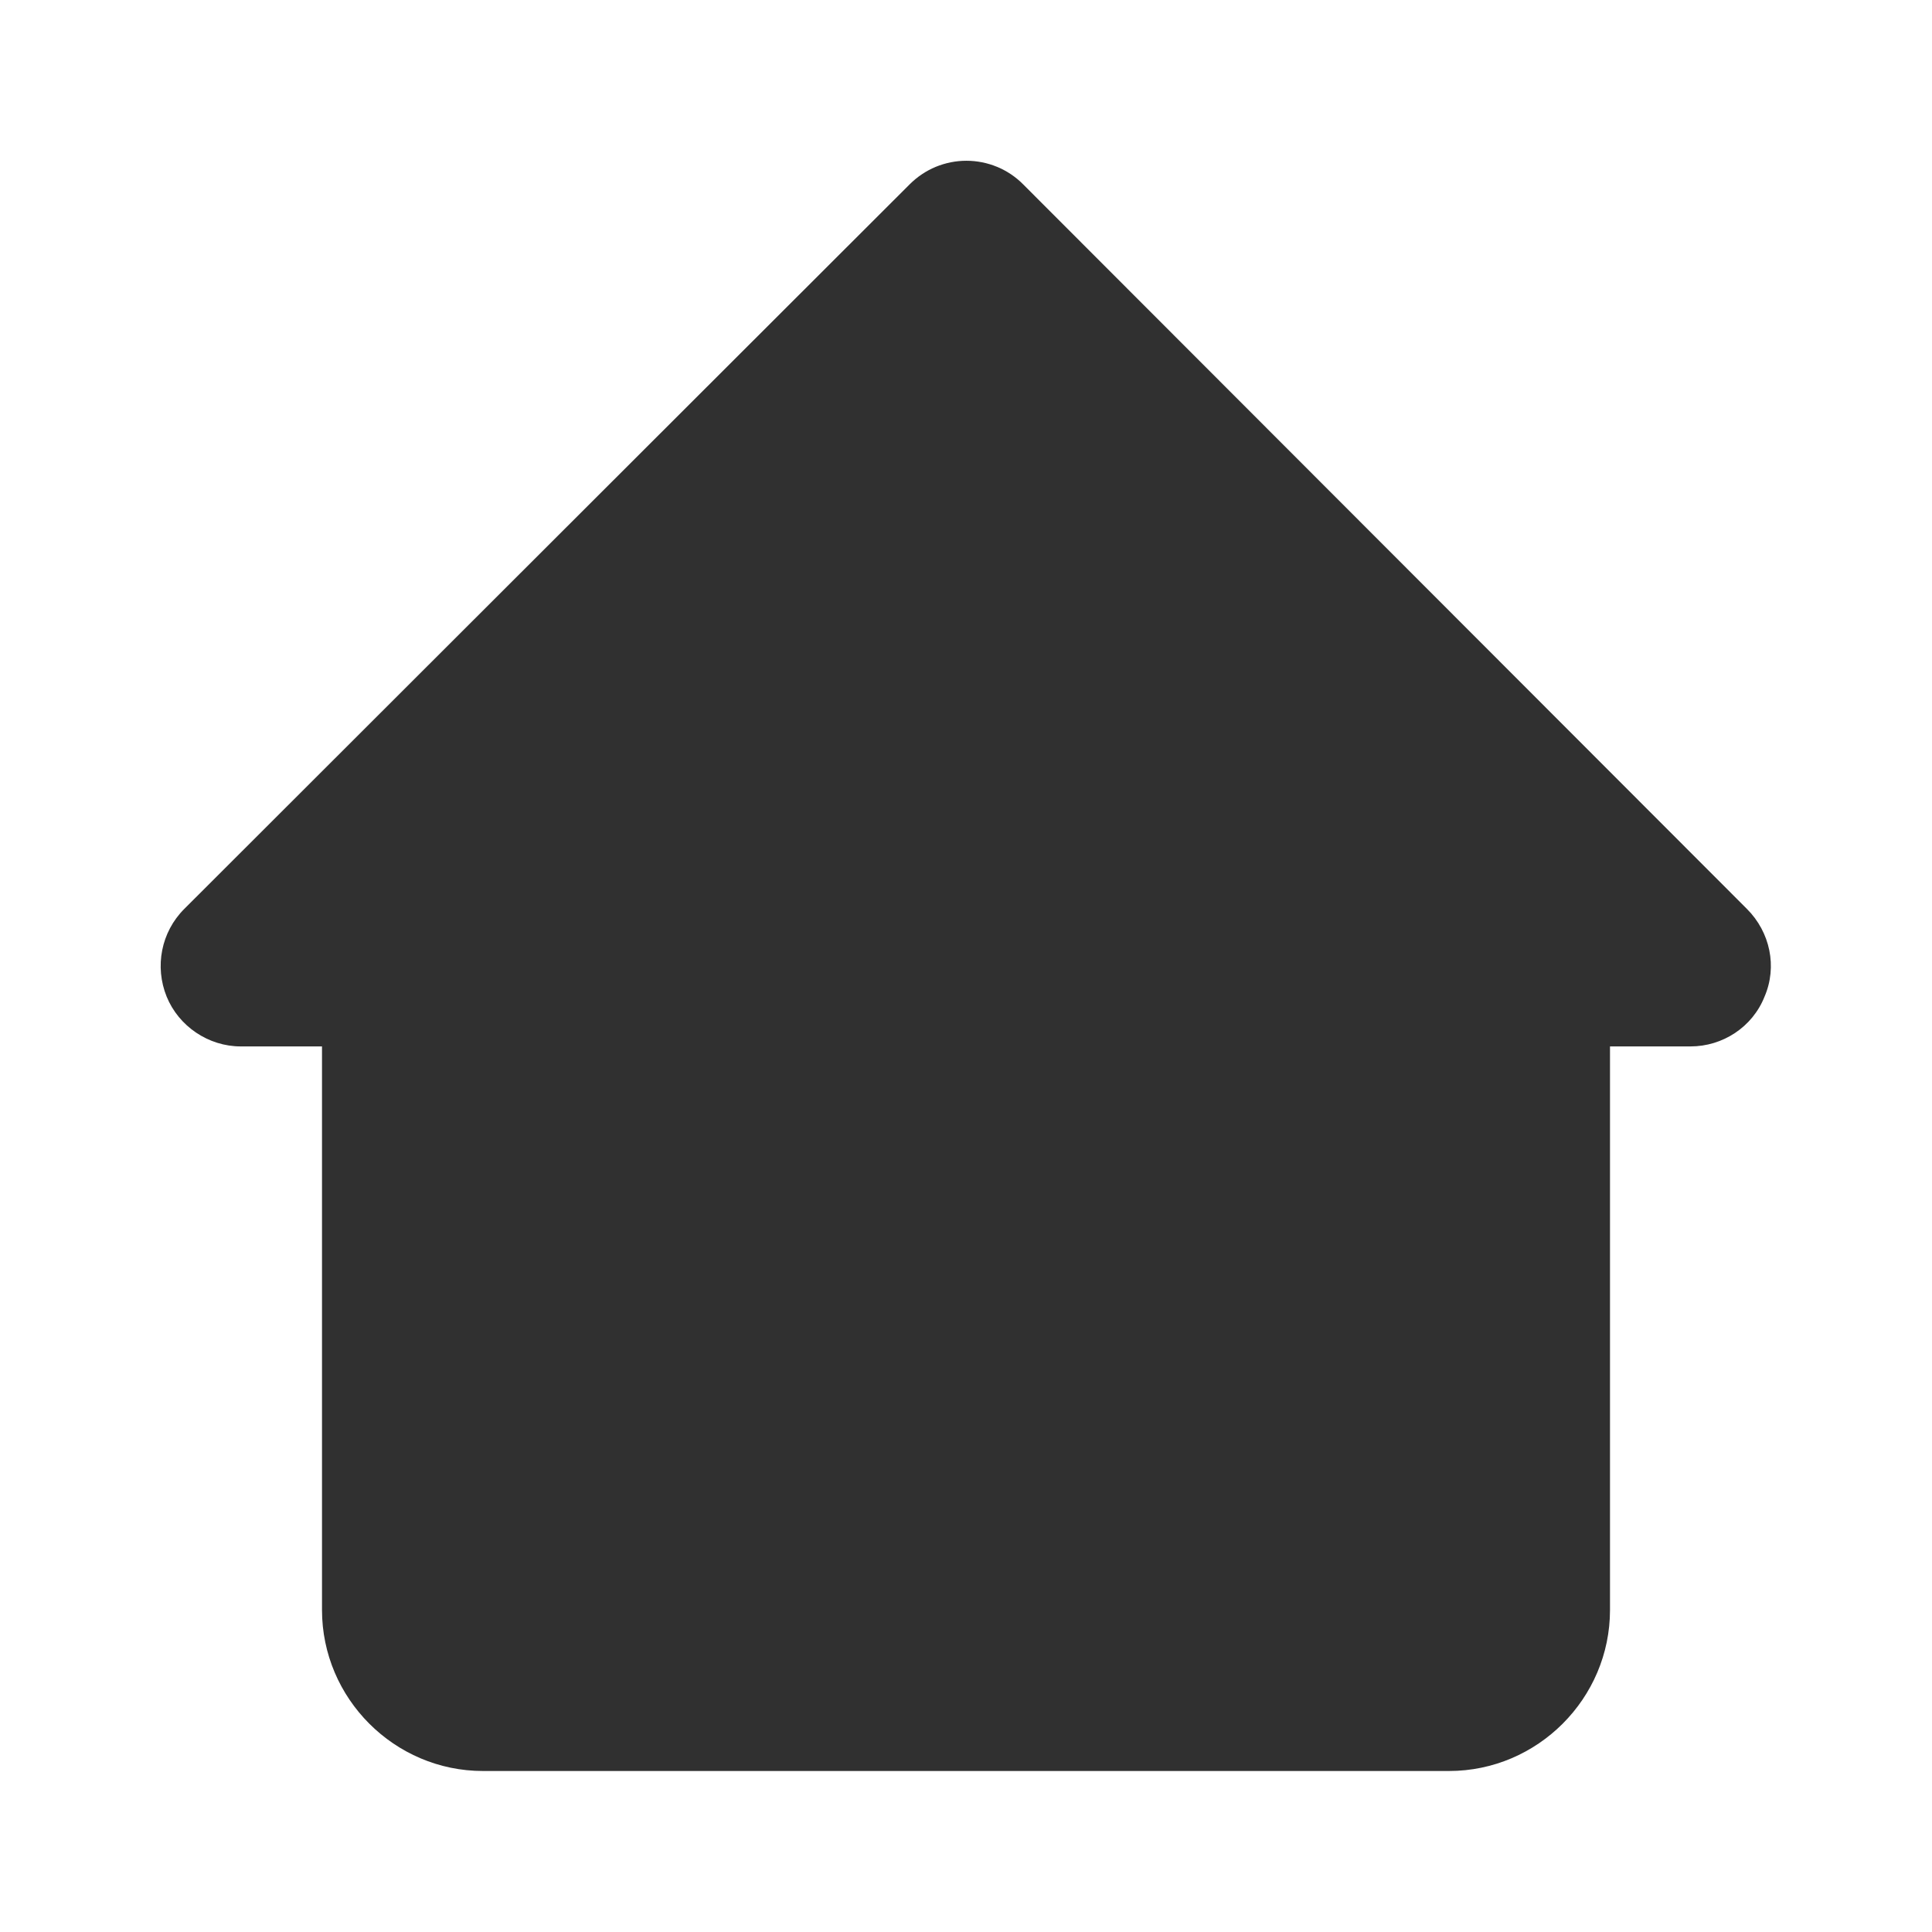
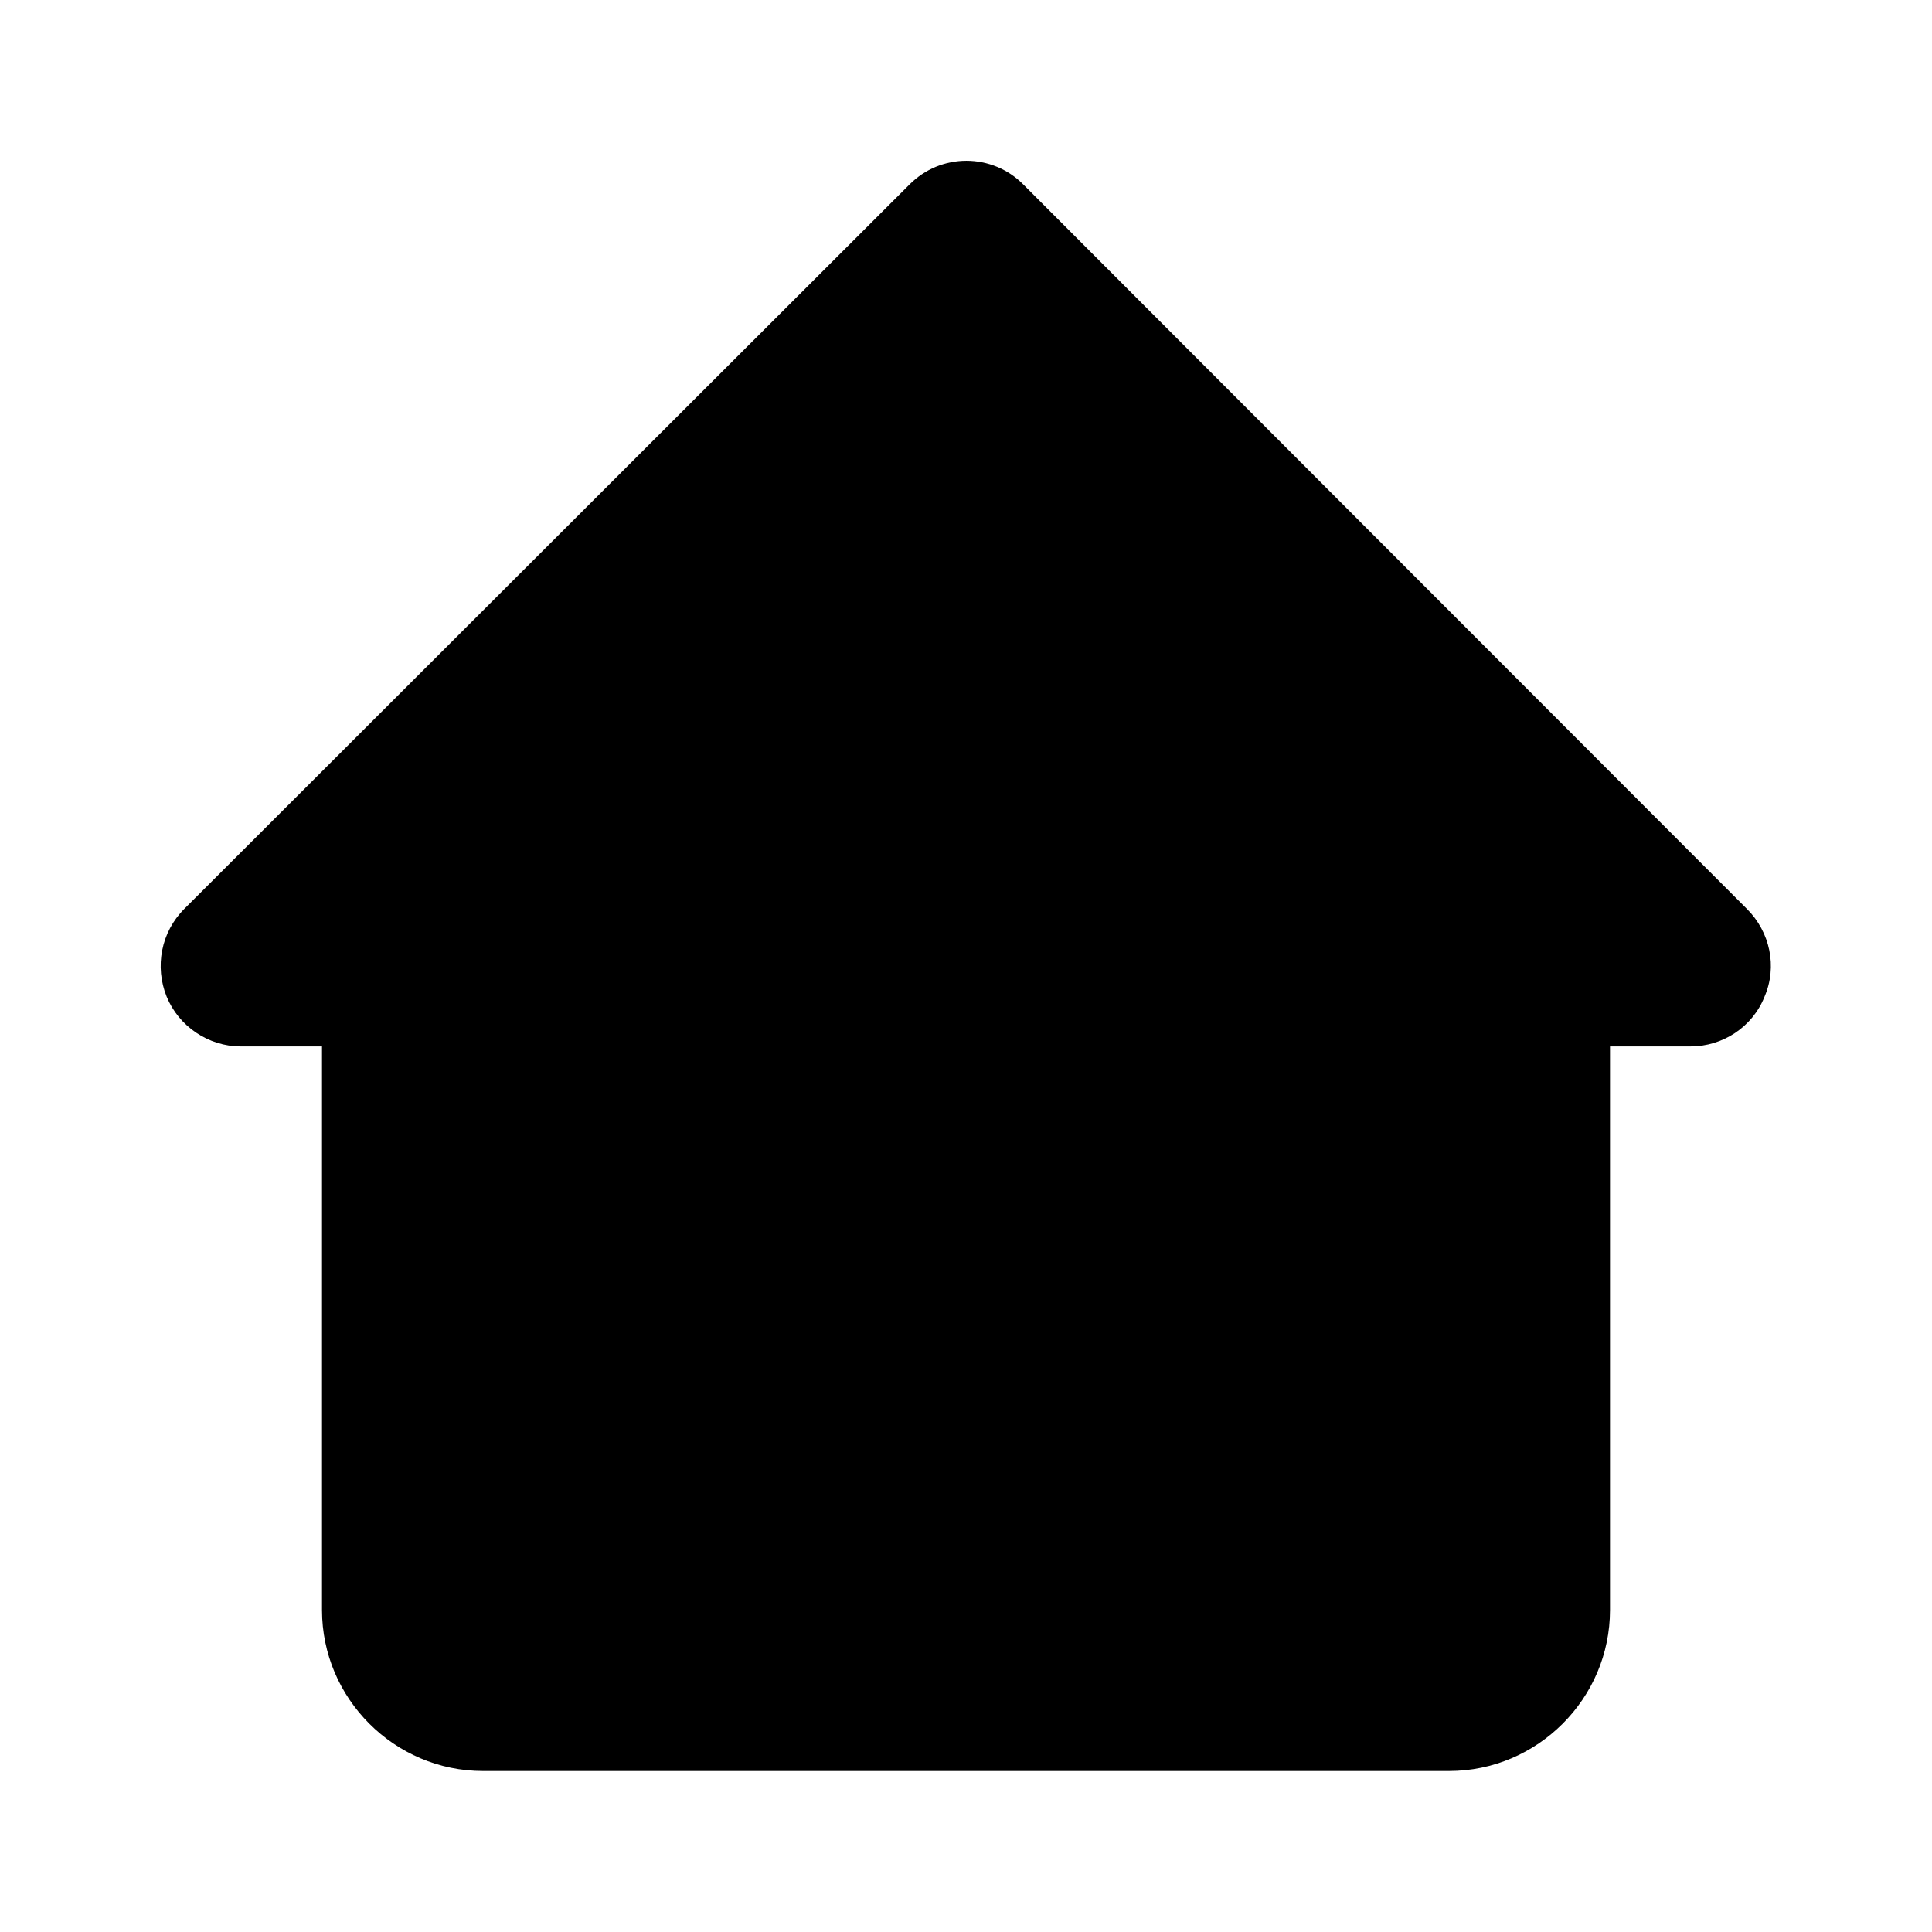
<svg xmlns="http://www.w3.org/2000/svg" width="24" height="24" viewBox="0 0 24 24" fill="none">
-   <path d="M3 12.999H4V20C4 21.099 4.9 22 6 22H18C19.1 22 20 21.099 20 20V12.999H21C21.4 12.999 21.77 12.759 21.92 12.38C22.08 12.009 21.99 11.579 21.7 11.29L12.71 2.29C12.618 2.197 12.508 2.123 12.387 2.073C12.266 2.023 12.136 1.997 12.005 1.997C11.874 1.997 11.745 2.023 11.623 2.073C11.503 2.123 11.393 2.197 11.3 2.29L2.29 11.29C2 11.579 1.92 12.009 2.07 12.38C2.22 12.749 2.59 12.999 2.99 12.999H3Z" fill="#303030" />
+   <path d="M3 12.999H4V20C4 21.099 4.9 22 6 22H18C19.1 22 20 21.099 20 20V12.999H21C21.4 12.999 21.77 12.759 21.92 12.38C22.08 12.009 21.99 11.579 21.7 11.29L12.71 2.29C12.618 2.197 12.508 2.123 12.387 2.073C12.266 2.023 12.136 1.997 12.005 1.997C11.874 1.997 11.745 2.023 11.623 2.073C11.503 2.123 11.393 2.197 11.3 2.29L2.29 11.29C2 11.579 1.92 12.009 2.07 12.38C2.22 12.749 2.59 12.999 2.99 12.999H3Z" fill="currentColor" />
</svg>
